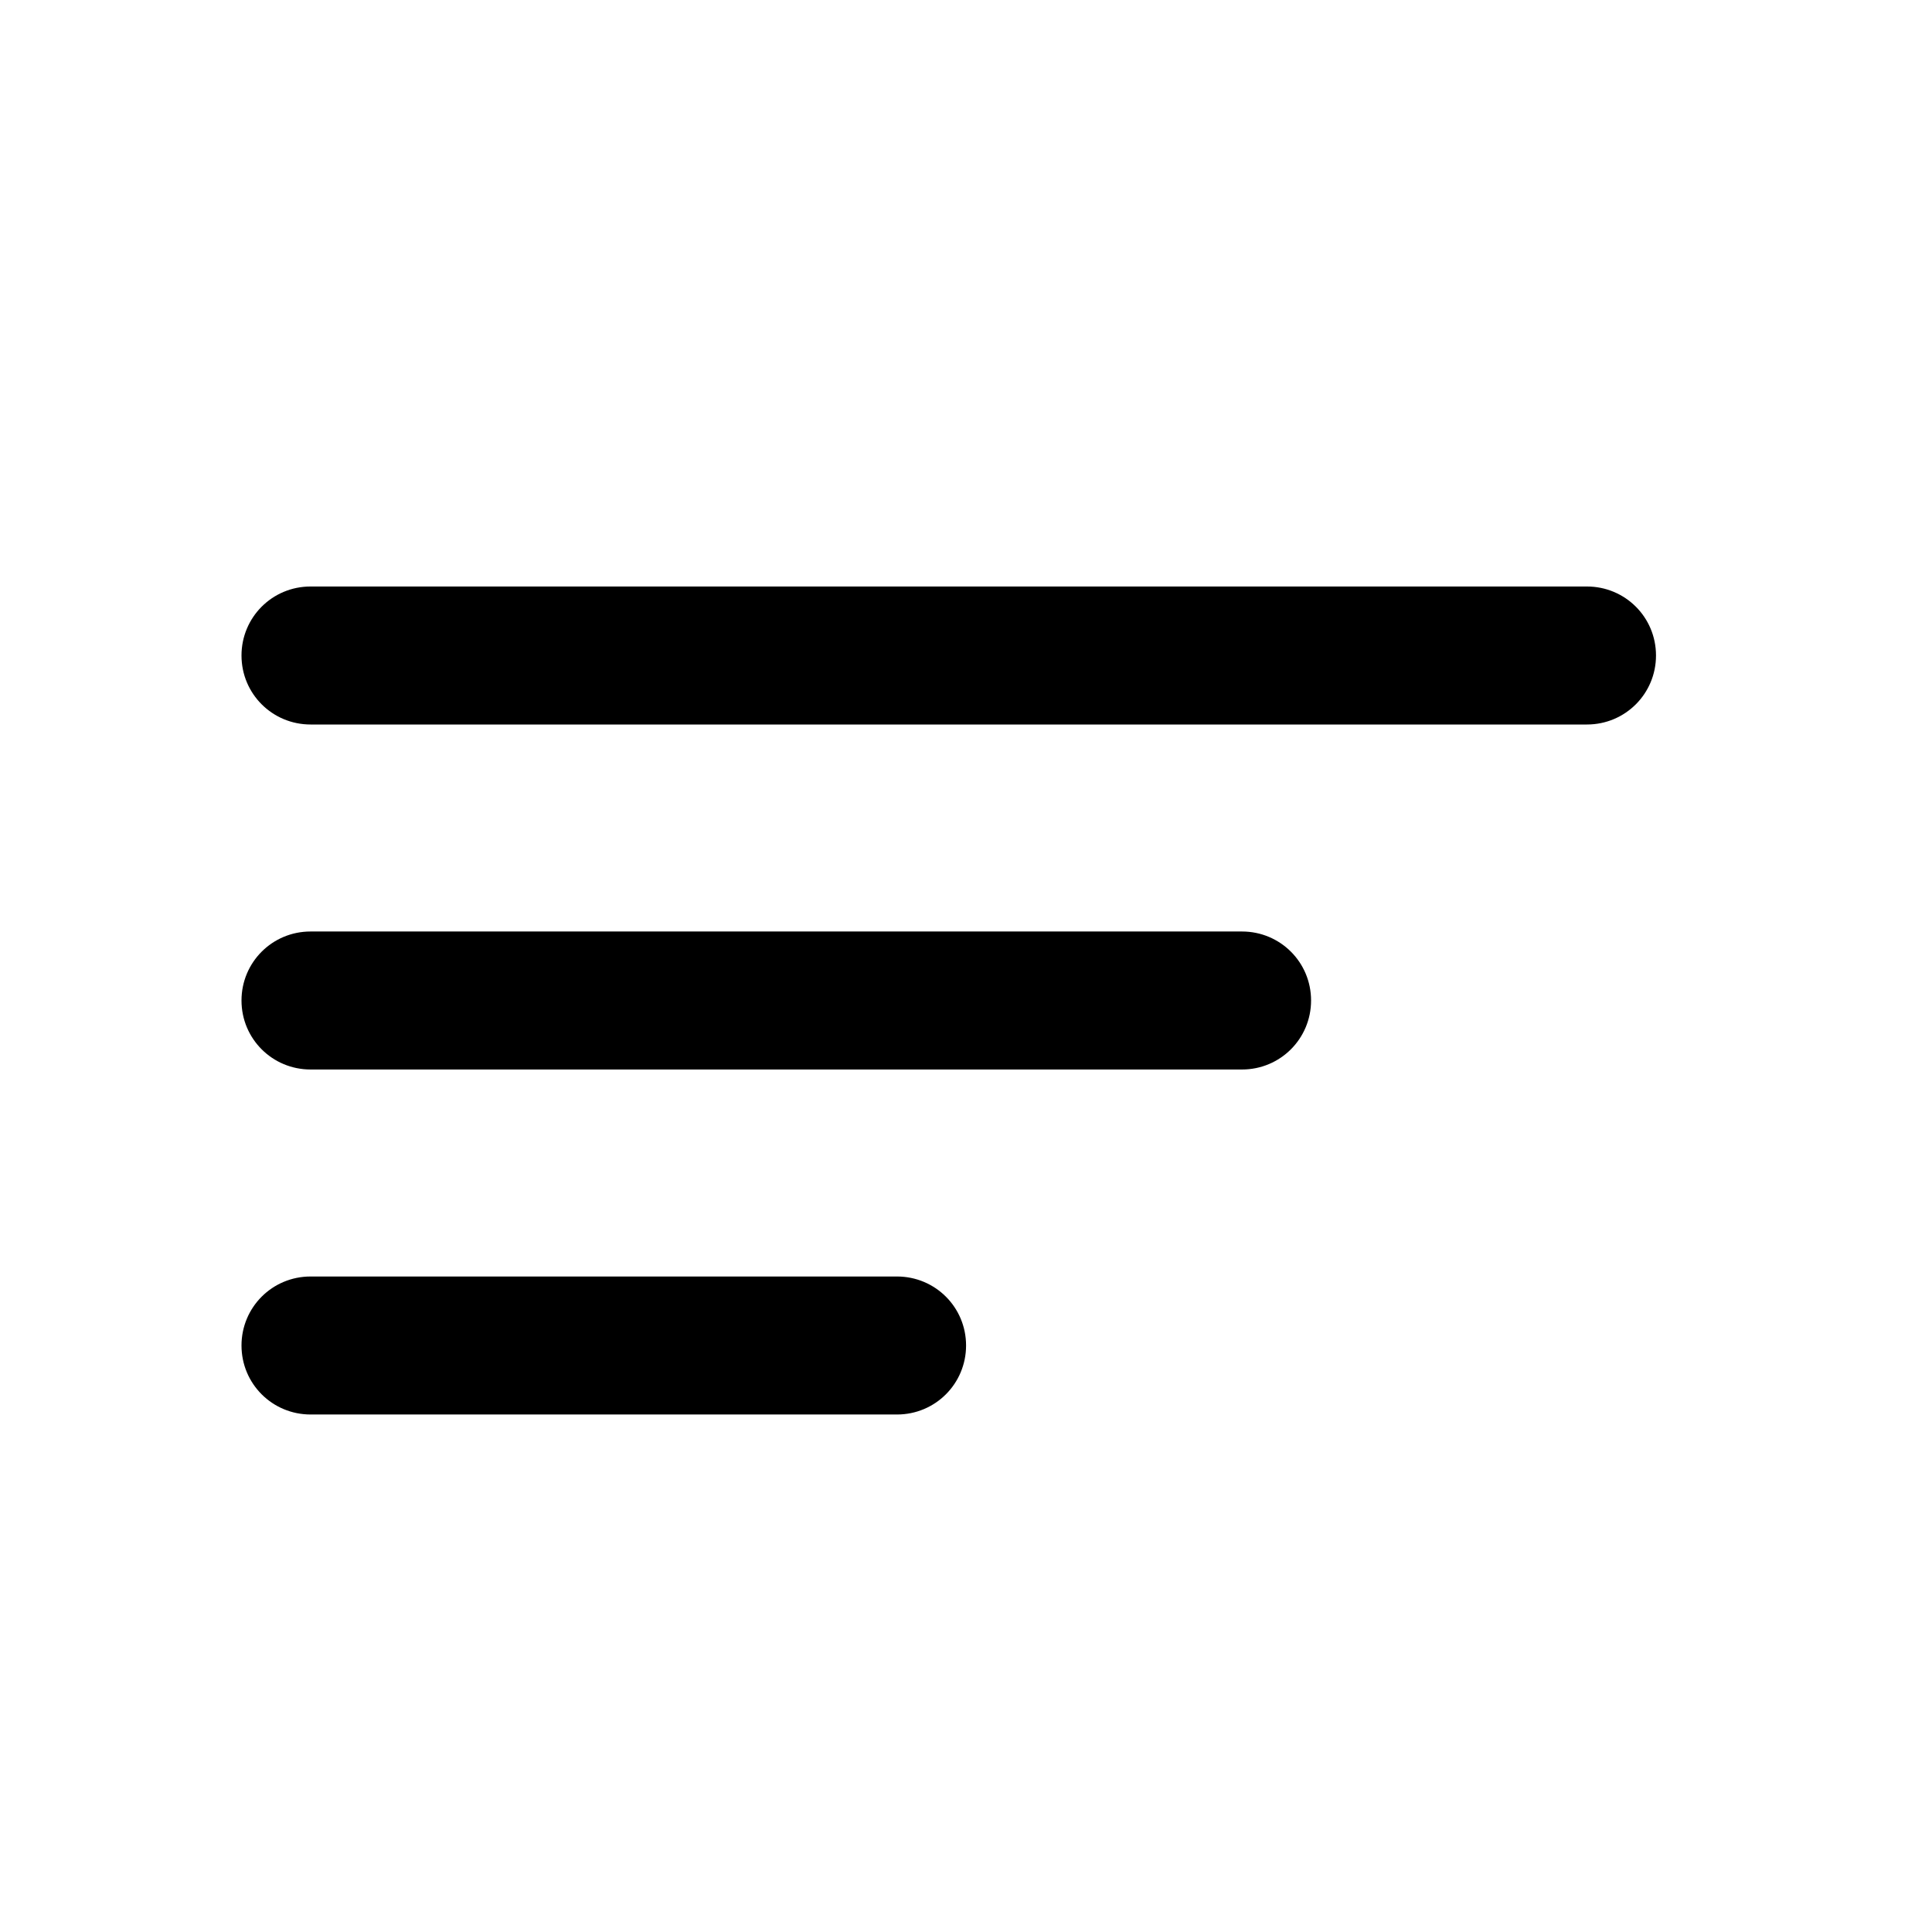
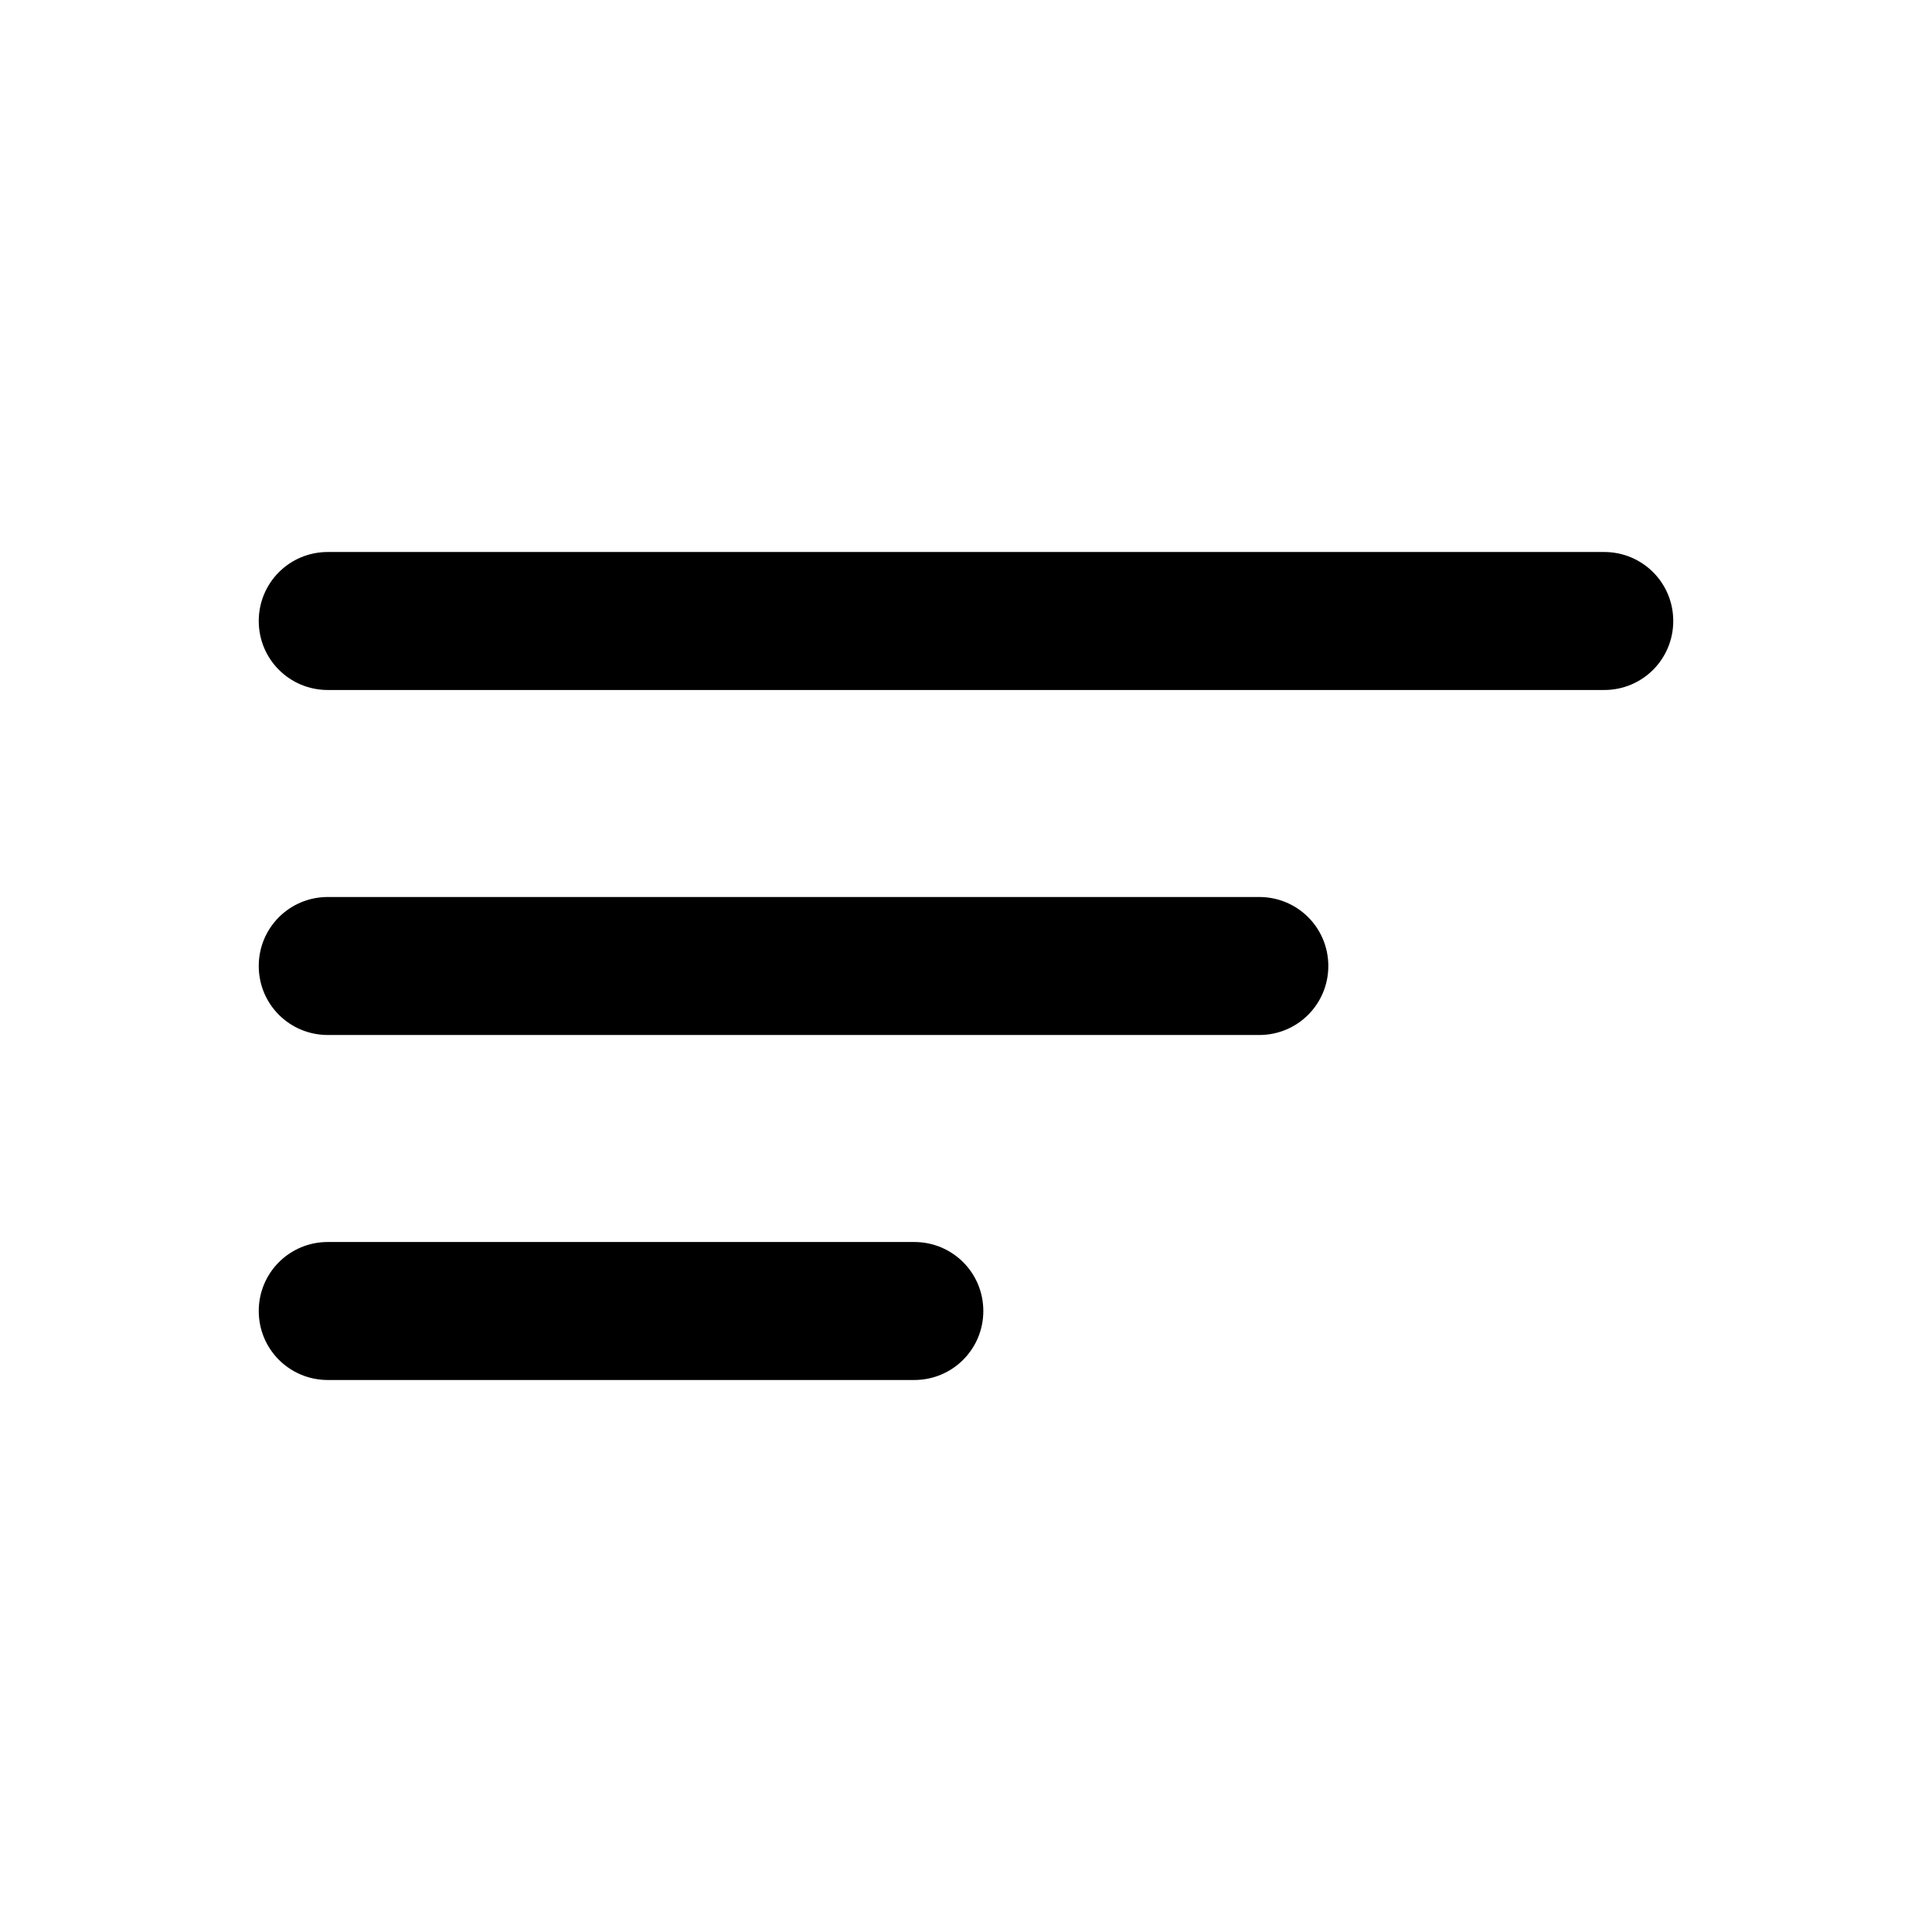
- <svg xmlns="http://www.w3.org/2000/svg" width="100%" height="100%" viewBox="0 0 56 56" version="1.1">
-   <g transform="matrix(1,0,0,1,7,16)">
-     <path d="M0,3C0,1.895 0.889,1 2.002,1L38.998,1C40.104,1 41,1.888 41,3C41,4.105 40.111,5 38.998,5L2.002,5C0.896,5 0,4.112 0,3ZM0,13C0,11.895 0.889,11 2.002,11L29,11C30.106,11 31.002,11.888 31.002,13C31.002,14.105 30.112,15 29,15L2.002,15C0.896,15 0,14.112 0,13ZM0,23C0,21.895 0.889,21 2.002,21L19,21C20.106,21 21.002,21.888 21.002,23C21.002,24.105 20.112,25 19,25L2.002,25C0.896,25 0,24.112 0,23Z" />
-   </g>
+ <svg xmlns="http://www.w3.org/2000/svg" width="56" height="56" viewBox="0 0 56 56" fill="none">
+   <path d="M7.5 18C7.5 16.895 8.389 16 9.502 16H46.498C47.604 16 48.5 16.888 48.5 18C48.5 19.105 47.611 20 46.498 20H9.502C8.396 20 7.5 19.112 7.5 18ZM7.5 28C7.5 26.895 8.389 26 9.502 26H36.5C37.606 26 38.502 26.888 38.502 28C38.502 29.105 37.612 30 36.5 30H9.502C8.396 30 7.5 29.112 7.5 28ZM7.5 38C7.5 36.895 8.389 36 9.502 36H26.5C27.606 36 28.502 36.888 28.502 38C28.502 39.105 27.612 40 26.5 40H9.502C8.396 40 7.5 39.112 7.5 38Z" fill="black" />
</svg>
